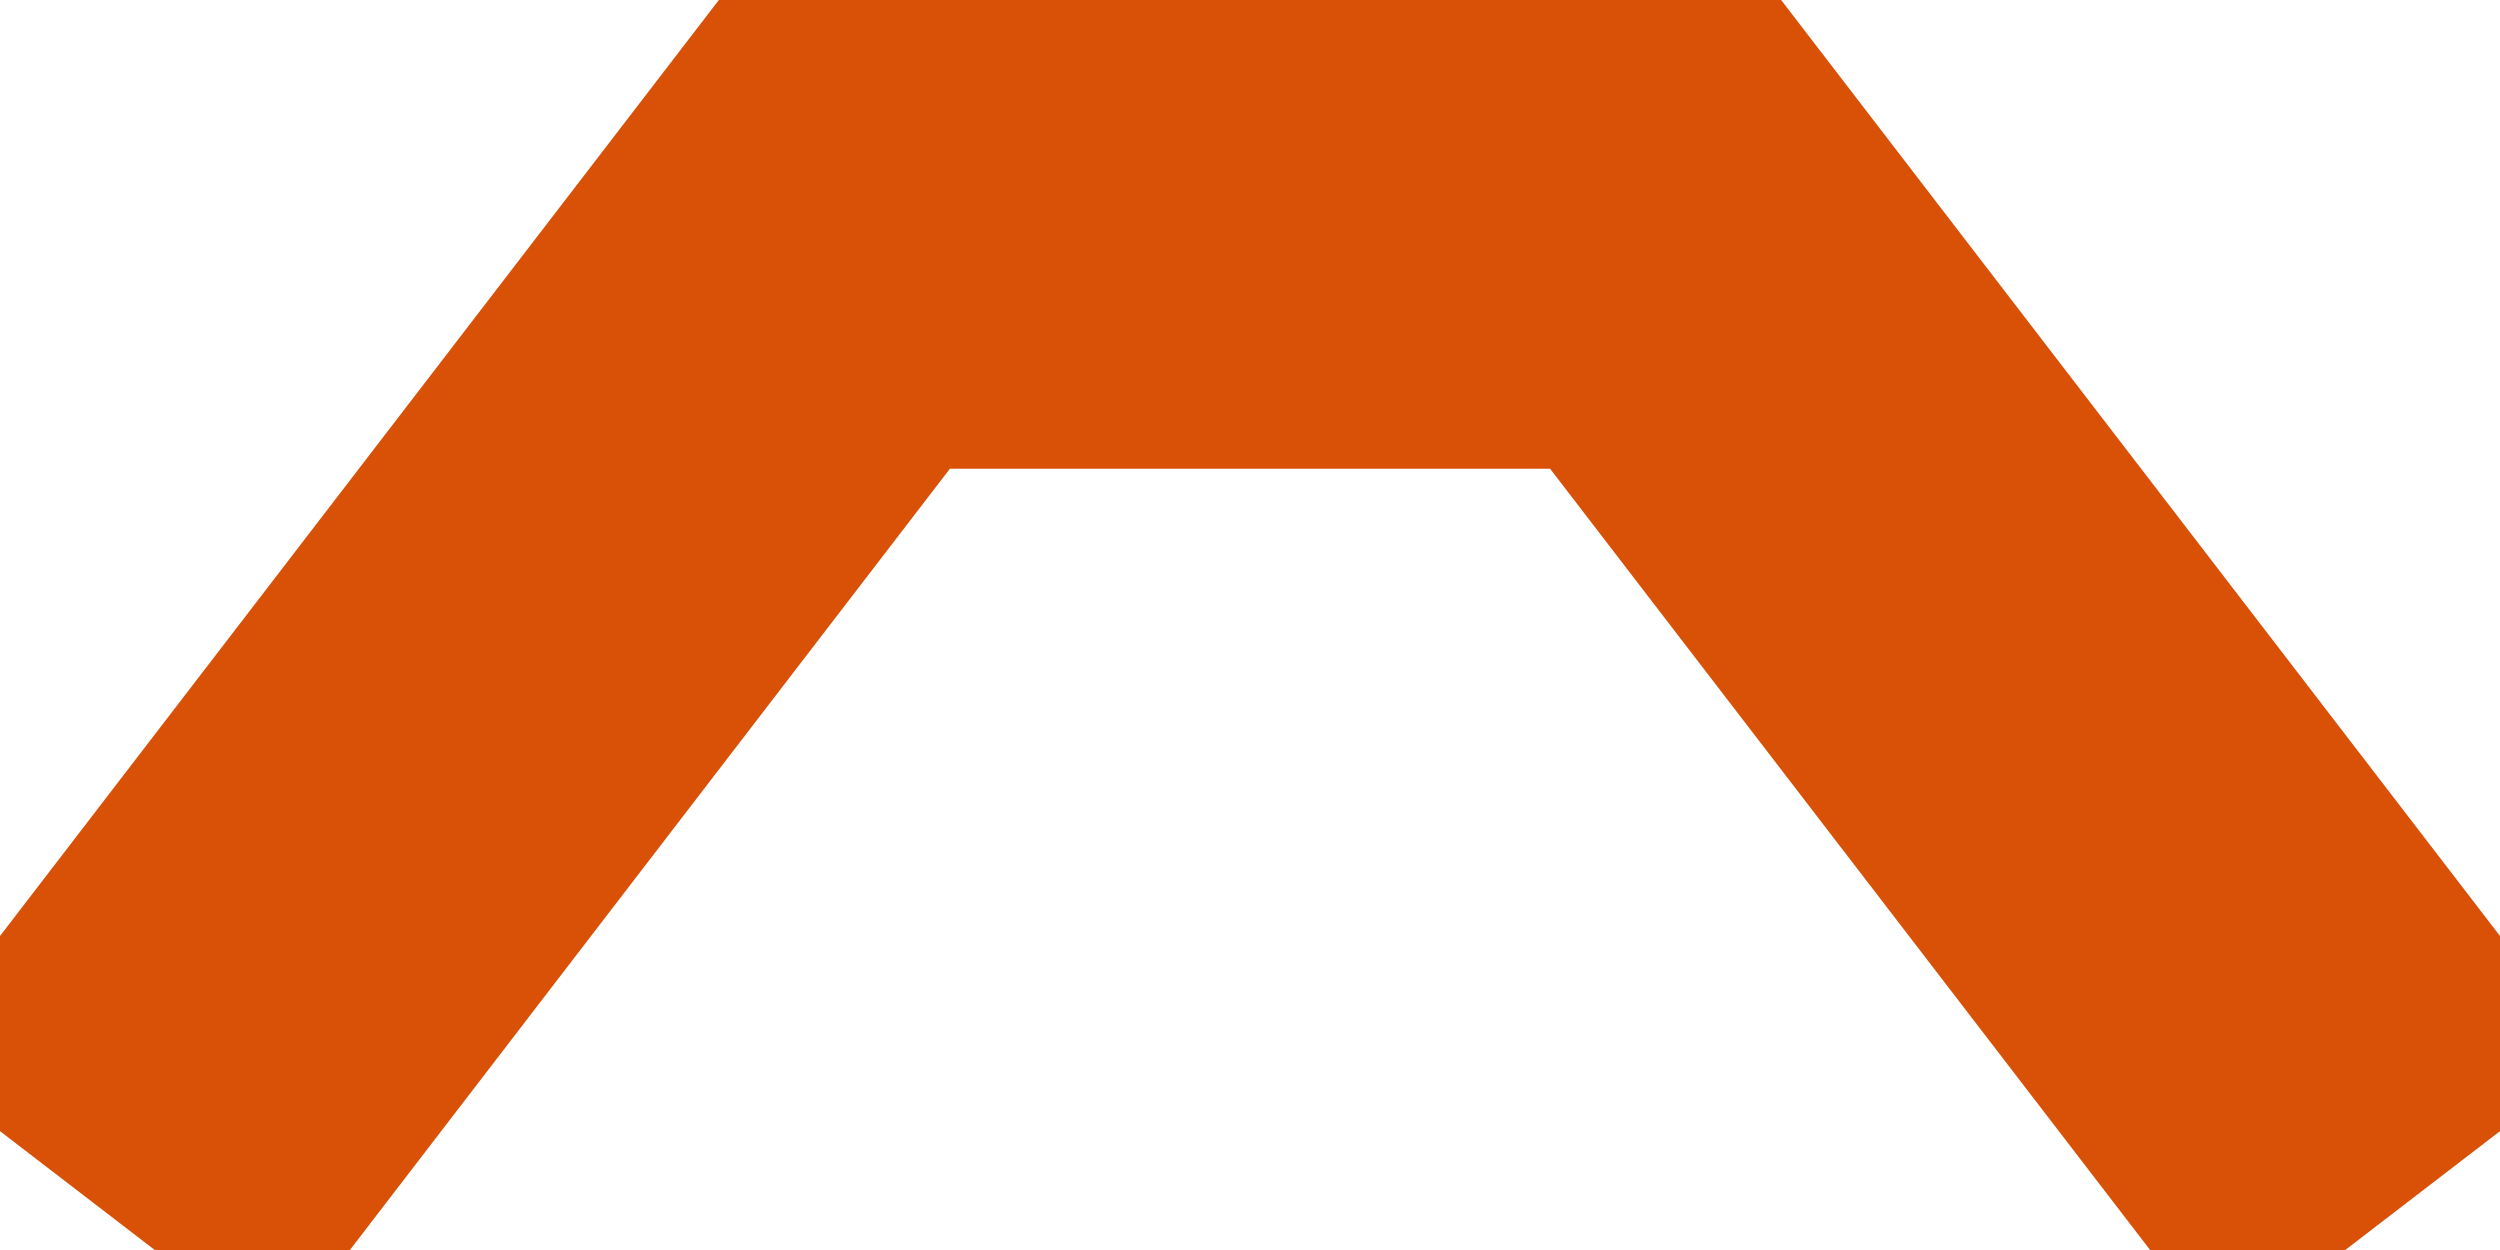
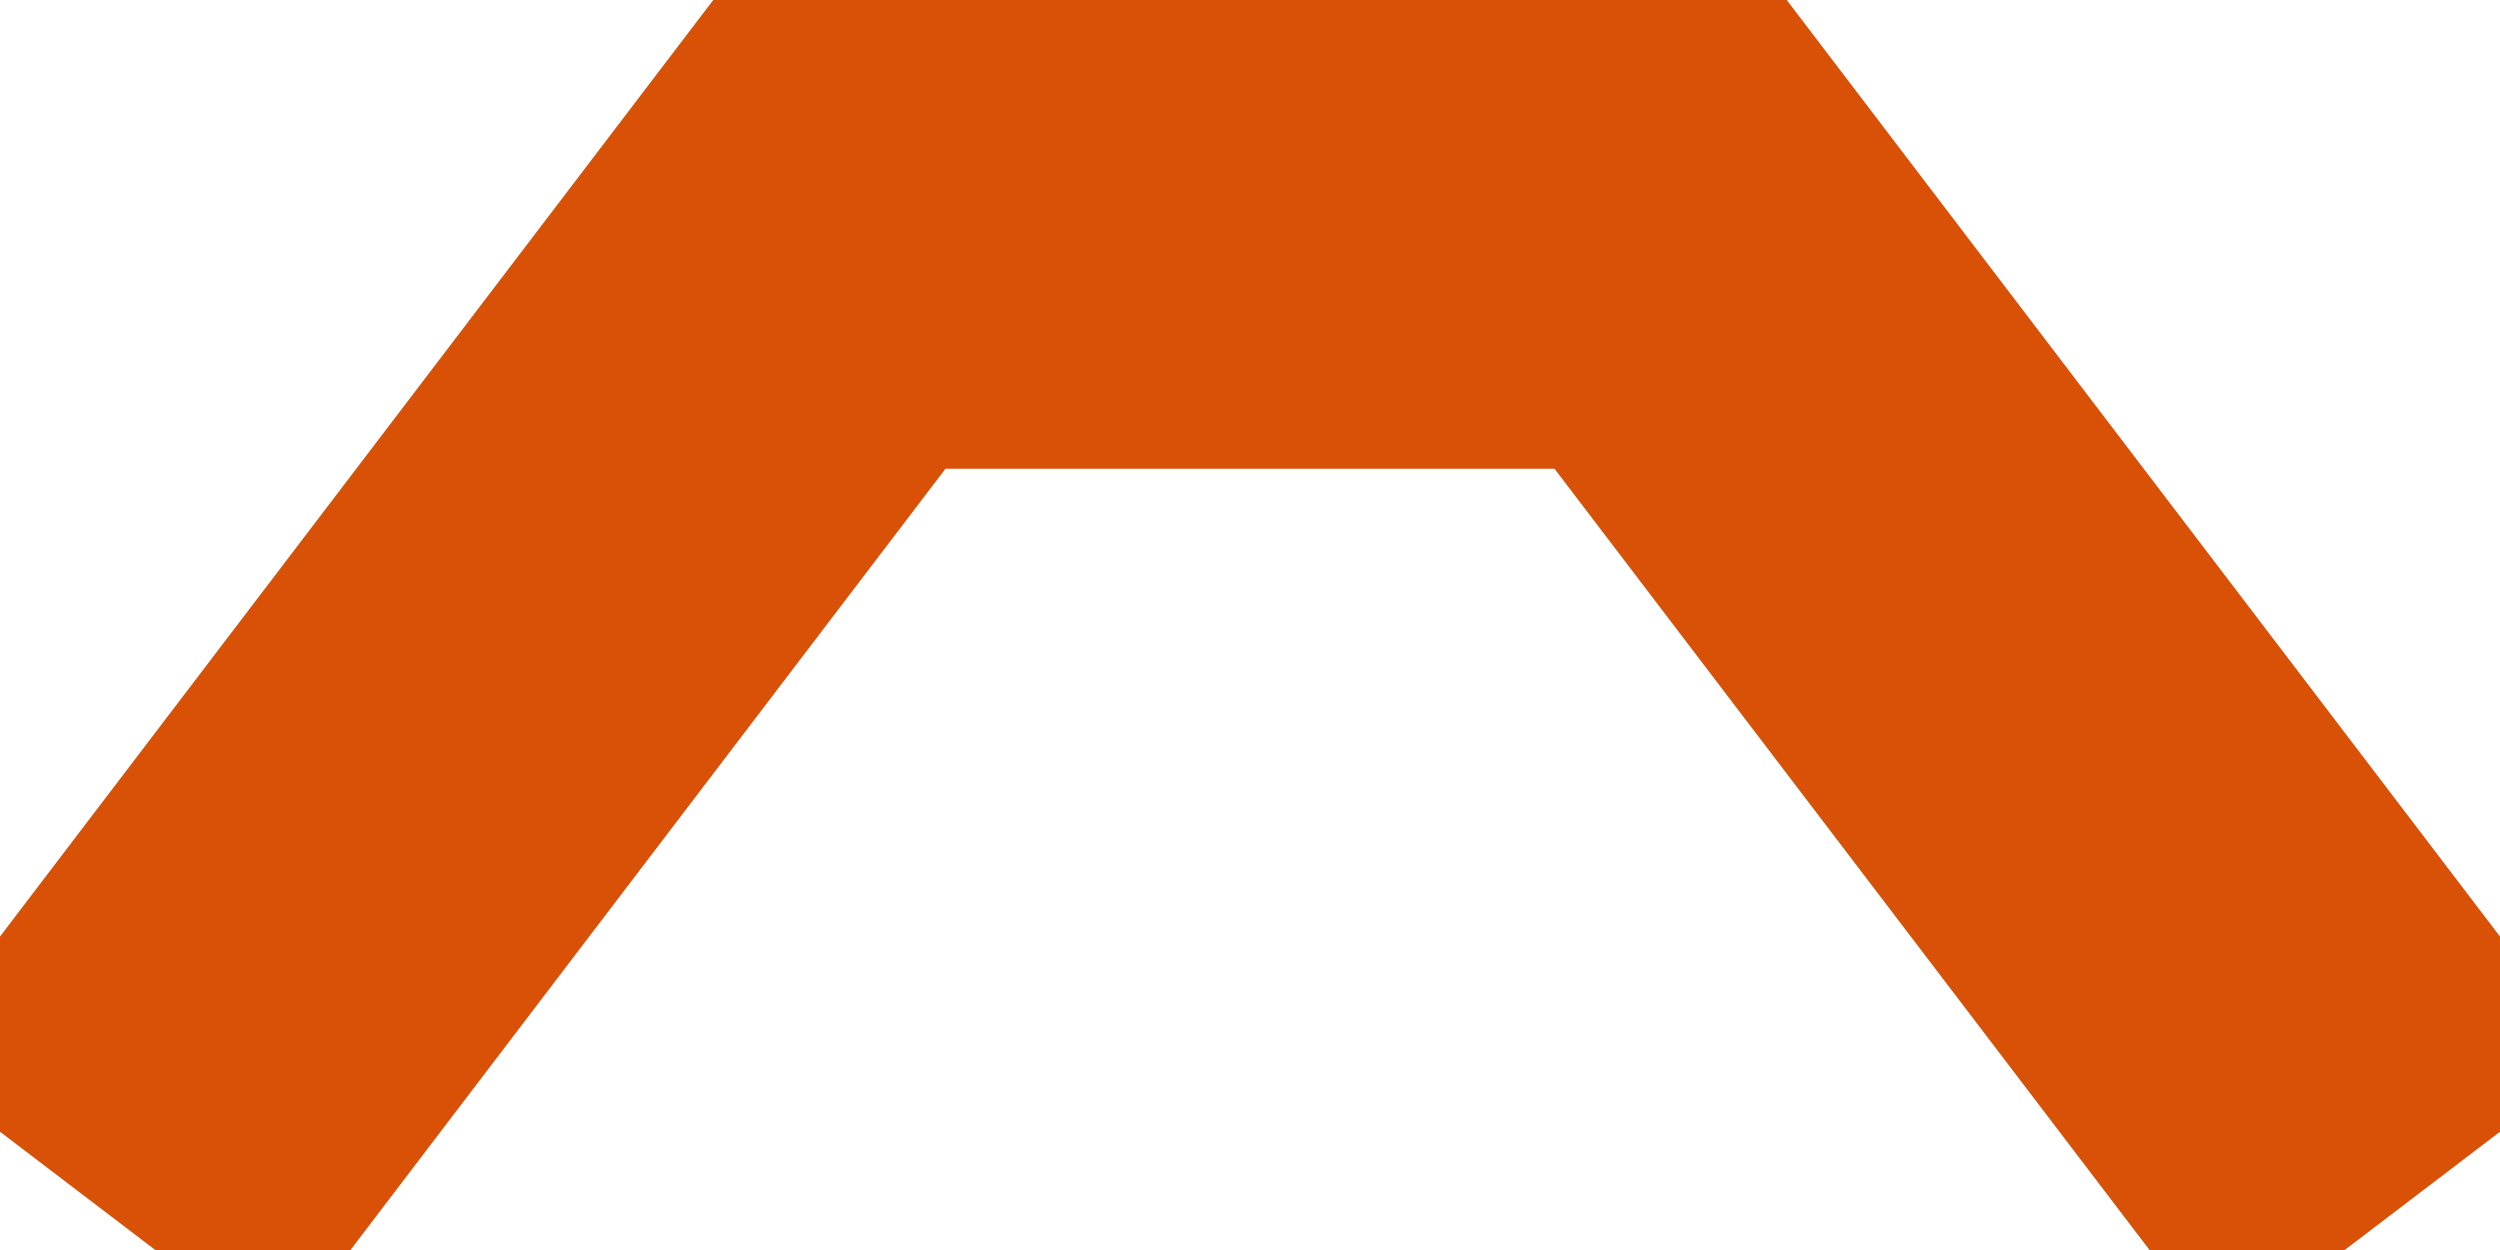
<svg xmlns="http://www.w3.org/2000/svg" viewBox="0 0 8 4" aria-hidden="true">
-   <path d="M.75 3.25 2.67.75h2.66l1.92 2.5" fill="none" stroke="#d95007" stroke-width="1.5" stroke-linecap="square" stroke-linejoin="miter" />
+   <path d="M 0.75 3.25 L 2.654 0.75 H 5.346 L 7.25 3.25" fill="none" stroke="#d95007" stroke-width="1.5" stroke-linecap="square" stroke-linejoin="miter" />
</svg>
